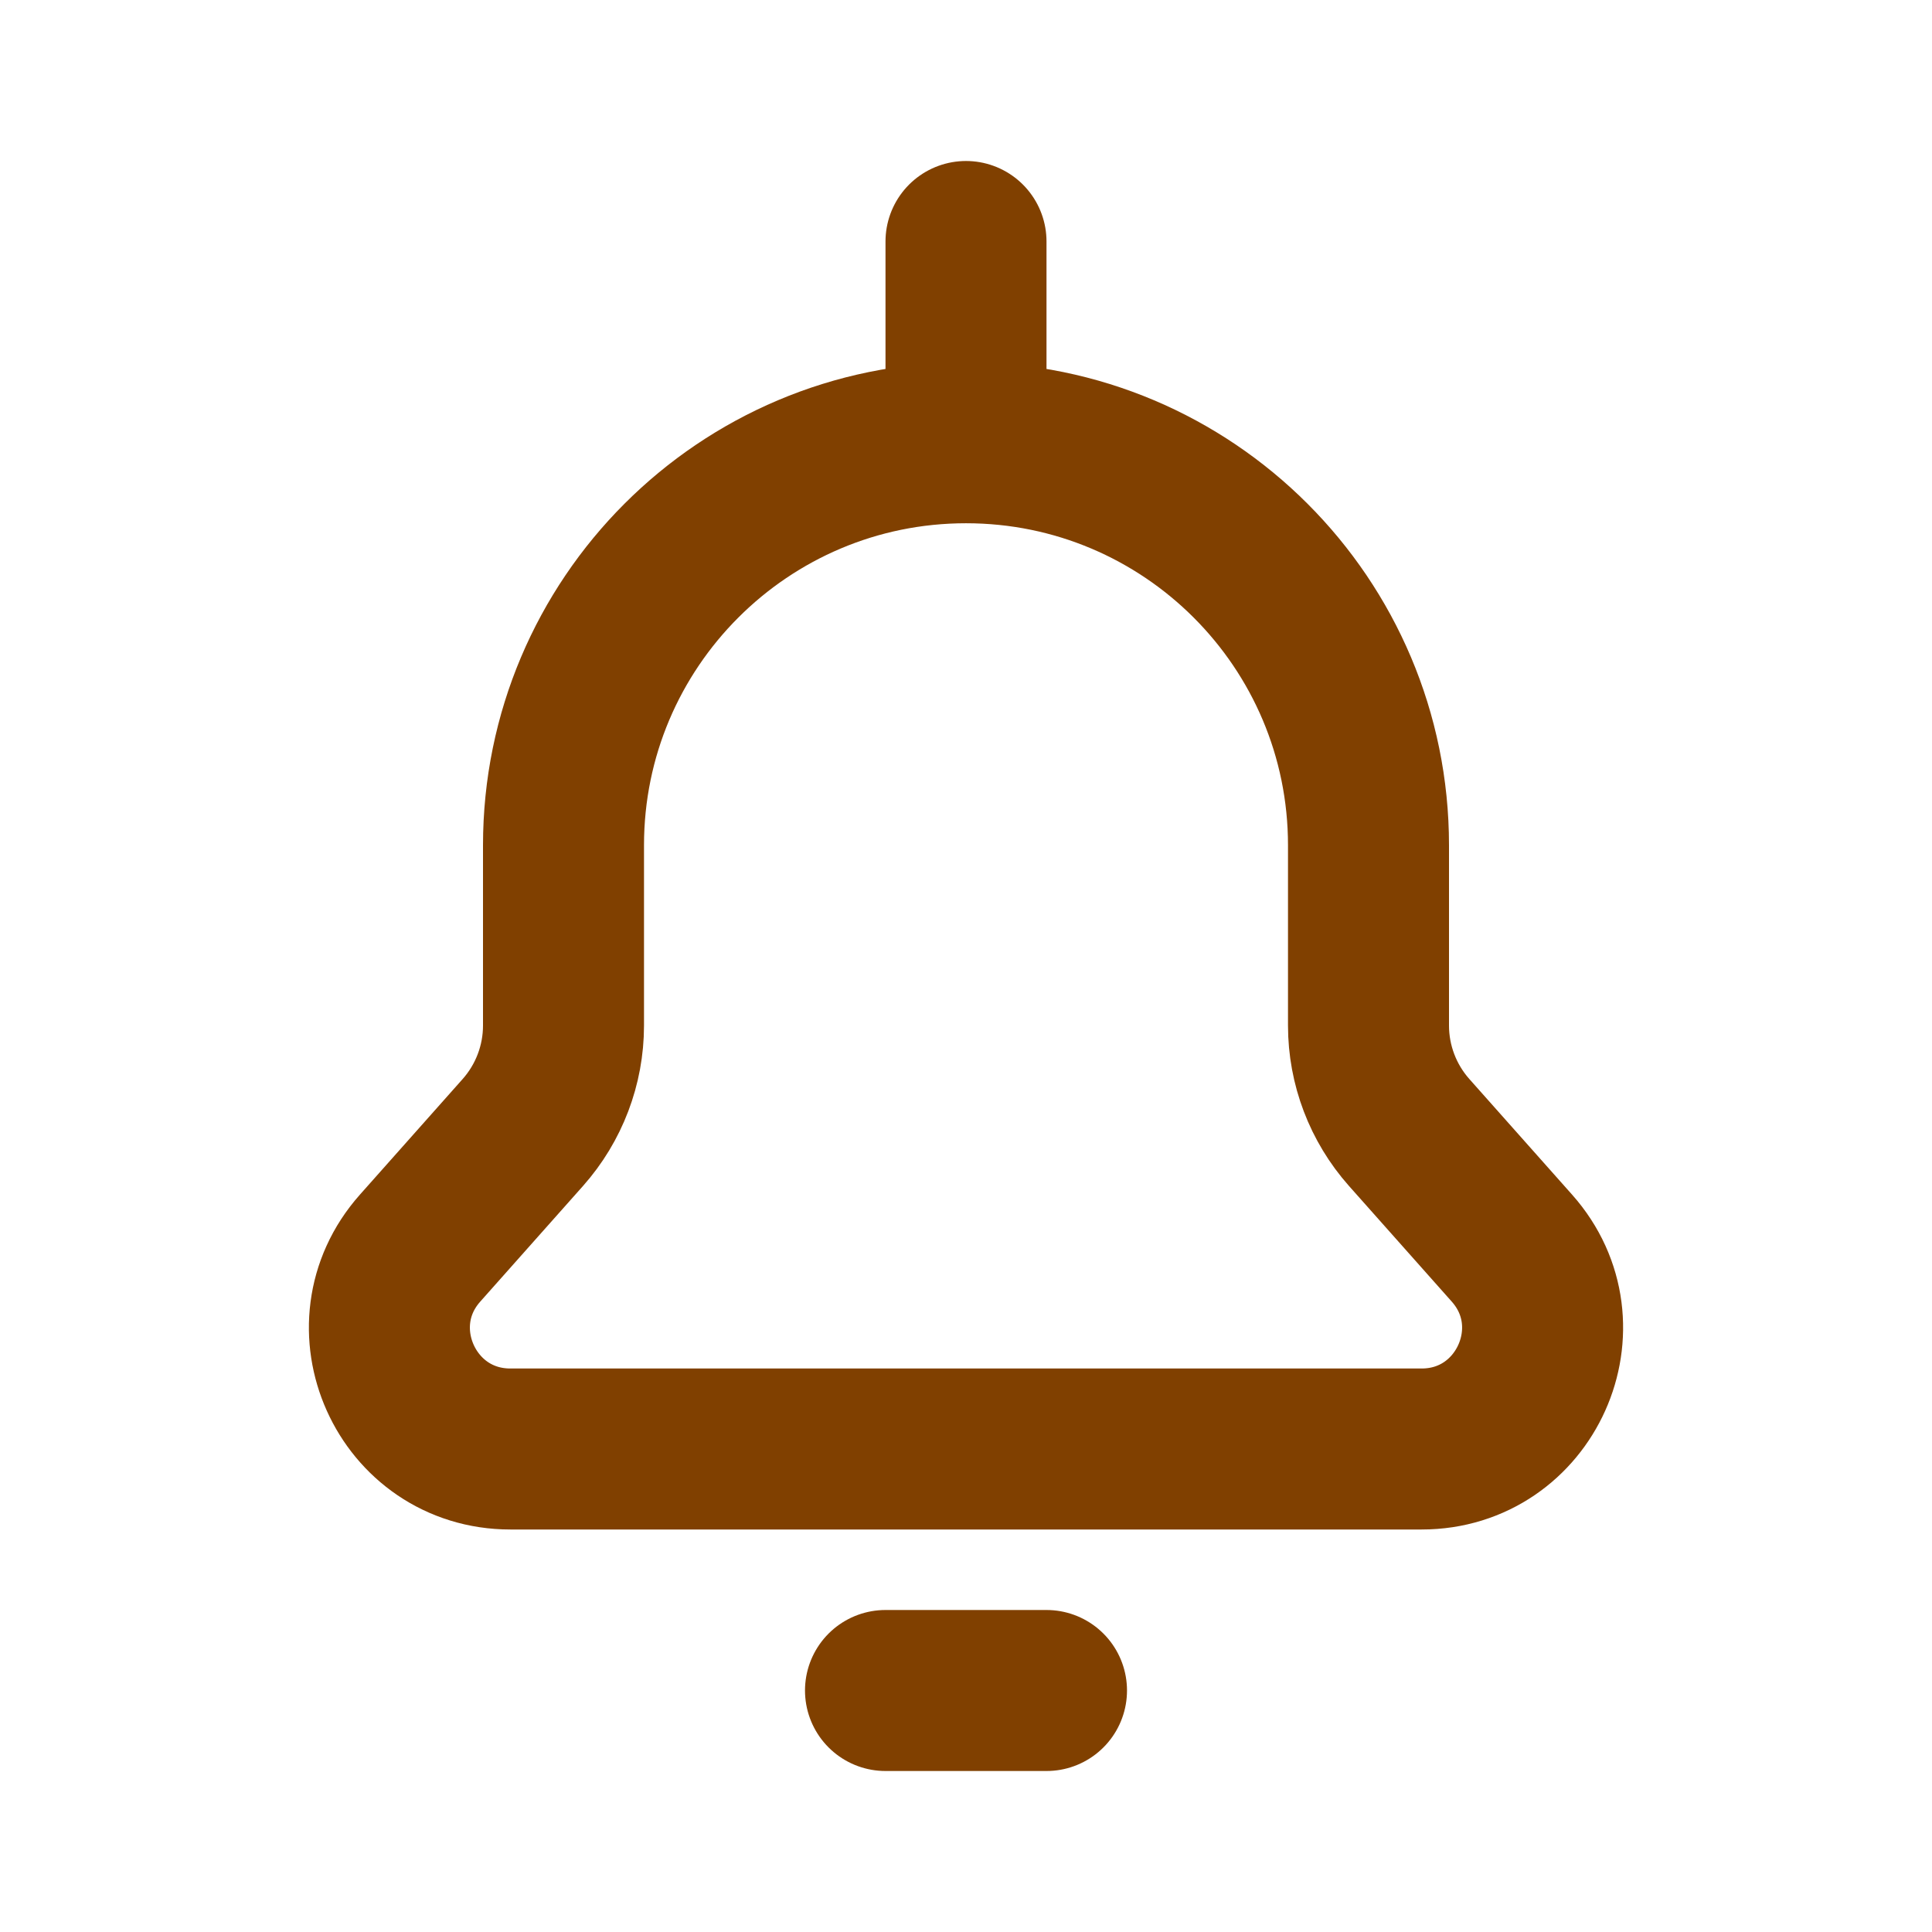
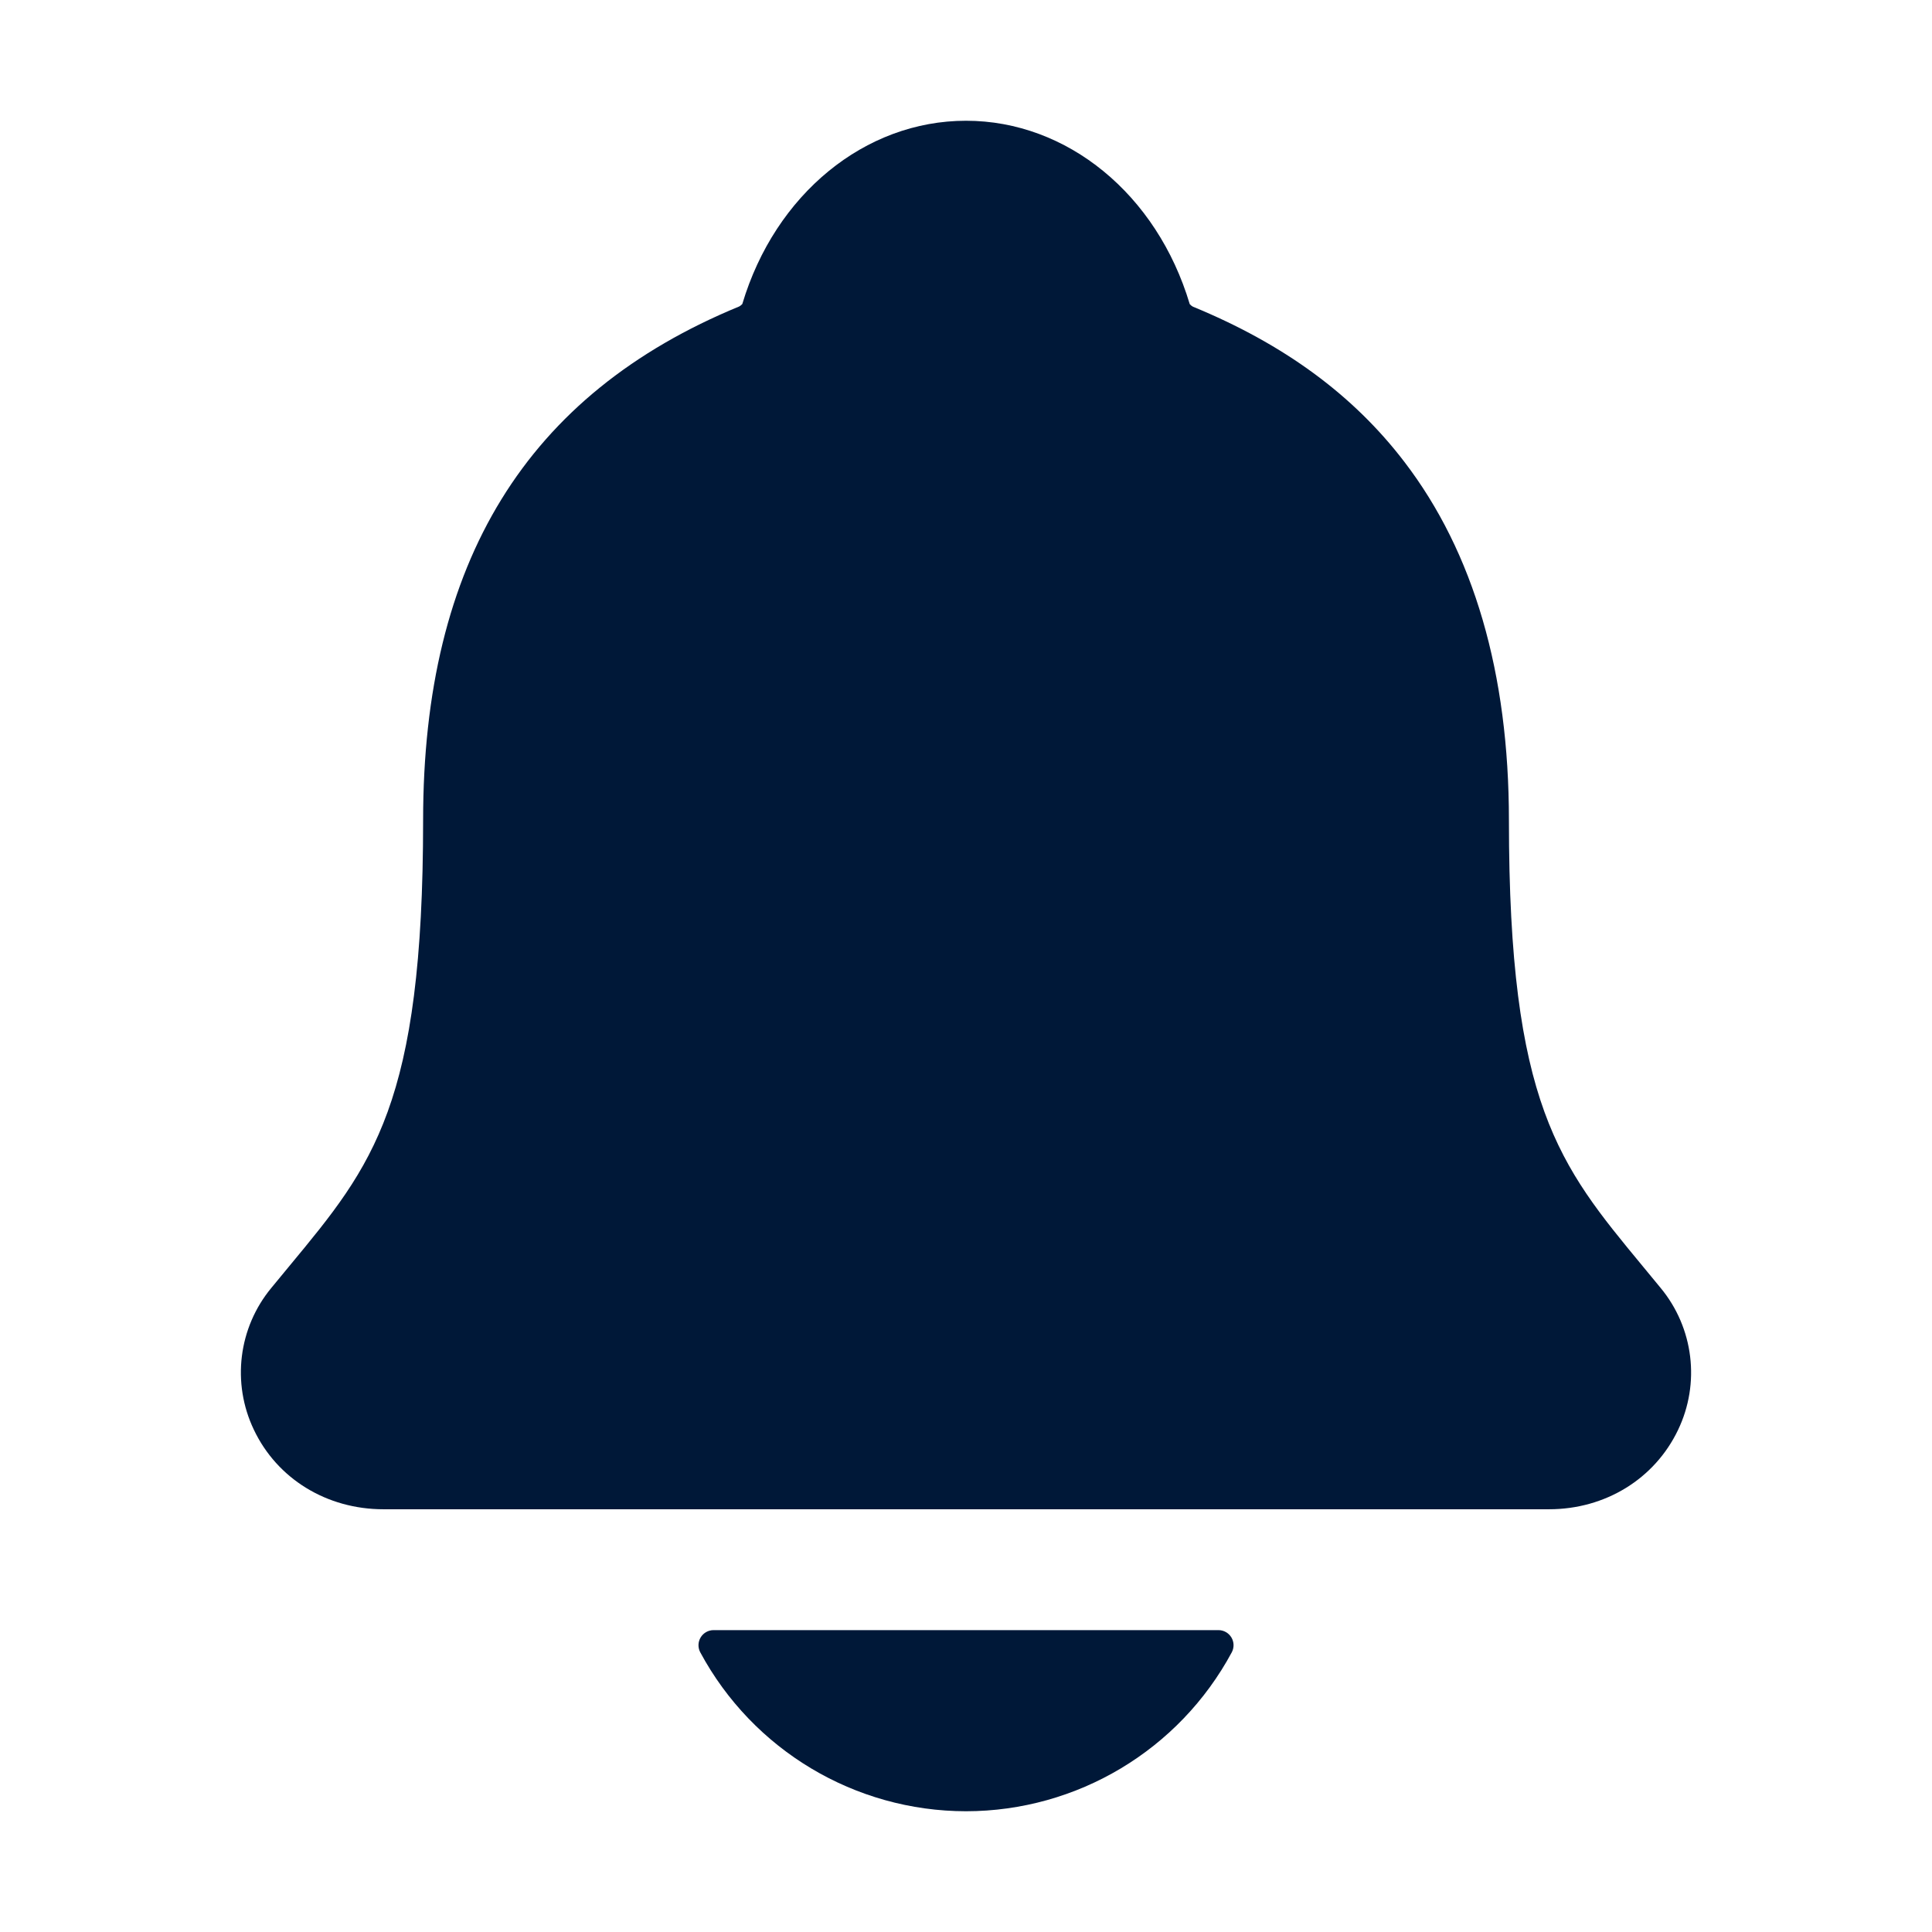
- <svg xmlns="http://www.w3.org/2000/svg" width="64px" height="64px" viewBox="0 0 24 24" fill="none">
+ <svg xmlns="http://www.w3.org/2000/svg" fill="#001838" width="64px" height="64px" viewBox="0 0 512 512">
  <g id="SVGRepo_bgCarrier" stroke-width="0" />
  <g id="SVGRepo_tracerCarrier" stroke-linecap="round" stroke-linejoin="round" />
  <g id="SVGRepo_iconCarrier">
-     <path d="M12 5.5C14.761 5.5 17 7.739 17 10.5V12.74C17 13.229 17.18 13.702 17.505 14.068L18.781 15.504C19.641 16.471 18.954 18 17.66 18H6.34C5.046 18 4.359 16.471 5.219 15.504L6.495 14.068C6.82 13.702 7 13.229 7 12.74L7 10.5C7 7.739 9.239 5.5 12 5.5ZM12 5.5V3M11 21H13" stroke="#804000" stroke-width="2" stroke-linecap="round" stroke-linejoin="round" />
+     <path d="M440.08,341.31c-1.66-2-3.29-4-4.89-5.93-22-26.61-35.31-42.67-35.31-118,0-39-9.33-71-27.72-95-13.56-17.73-31.89-31.18-56.05-41.12a3,3,0,0,1-.82-.67C306.6,51.49,282.82,32,256,32s-50.59,19.49-59.28,48.56a3.13,3.13,0,0,1-.81.65c-56.38,23.21-83.78,67.74-83.78,136.14,0,75.36-13.29,91.42-35.31,118-1.6,1.93-3.23,3.89-4.89,5.93a35.16,35.16,0,0,0-4.65,37.62c6.17,13,19.32,21.07,34.33,21.07H410.5c14.94,0,28-8.06,34.19-21A35.17,35.17,0,0,0,440.08,341.31Z" />
+     <path d="M256,480a80.06,80.06,0,0,0,70.44-42.13,4,4,0,0,0-3.54-5.87H189.12a4,4,0,0,0-3.55,5.87A80.06,80.06,0,0,0,256,480Z" />
  </g>
</svg>
